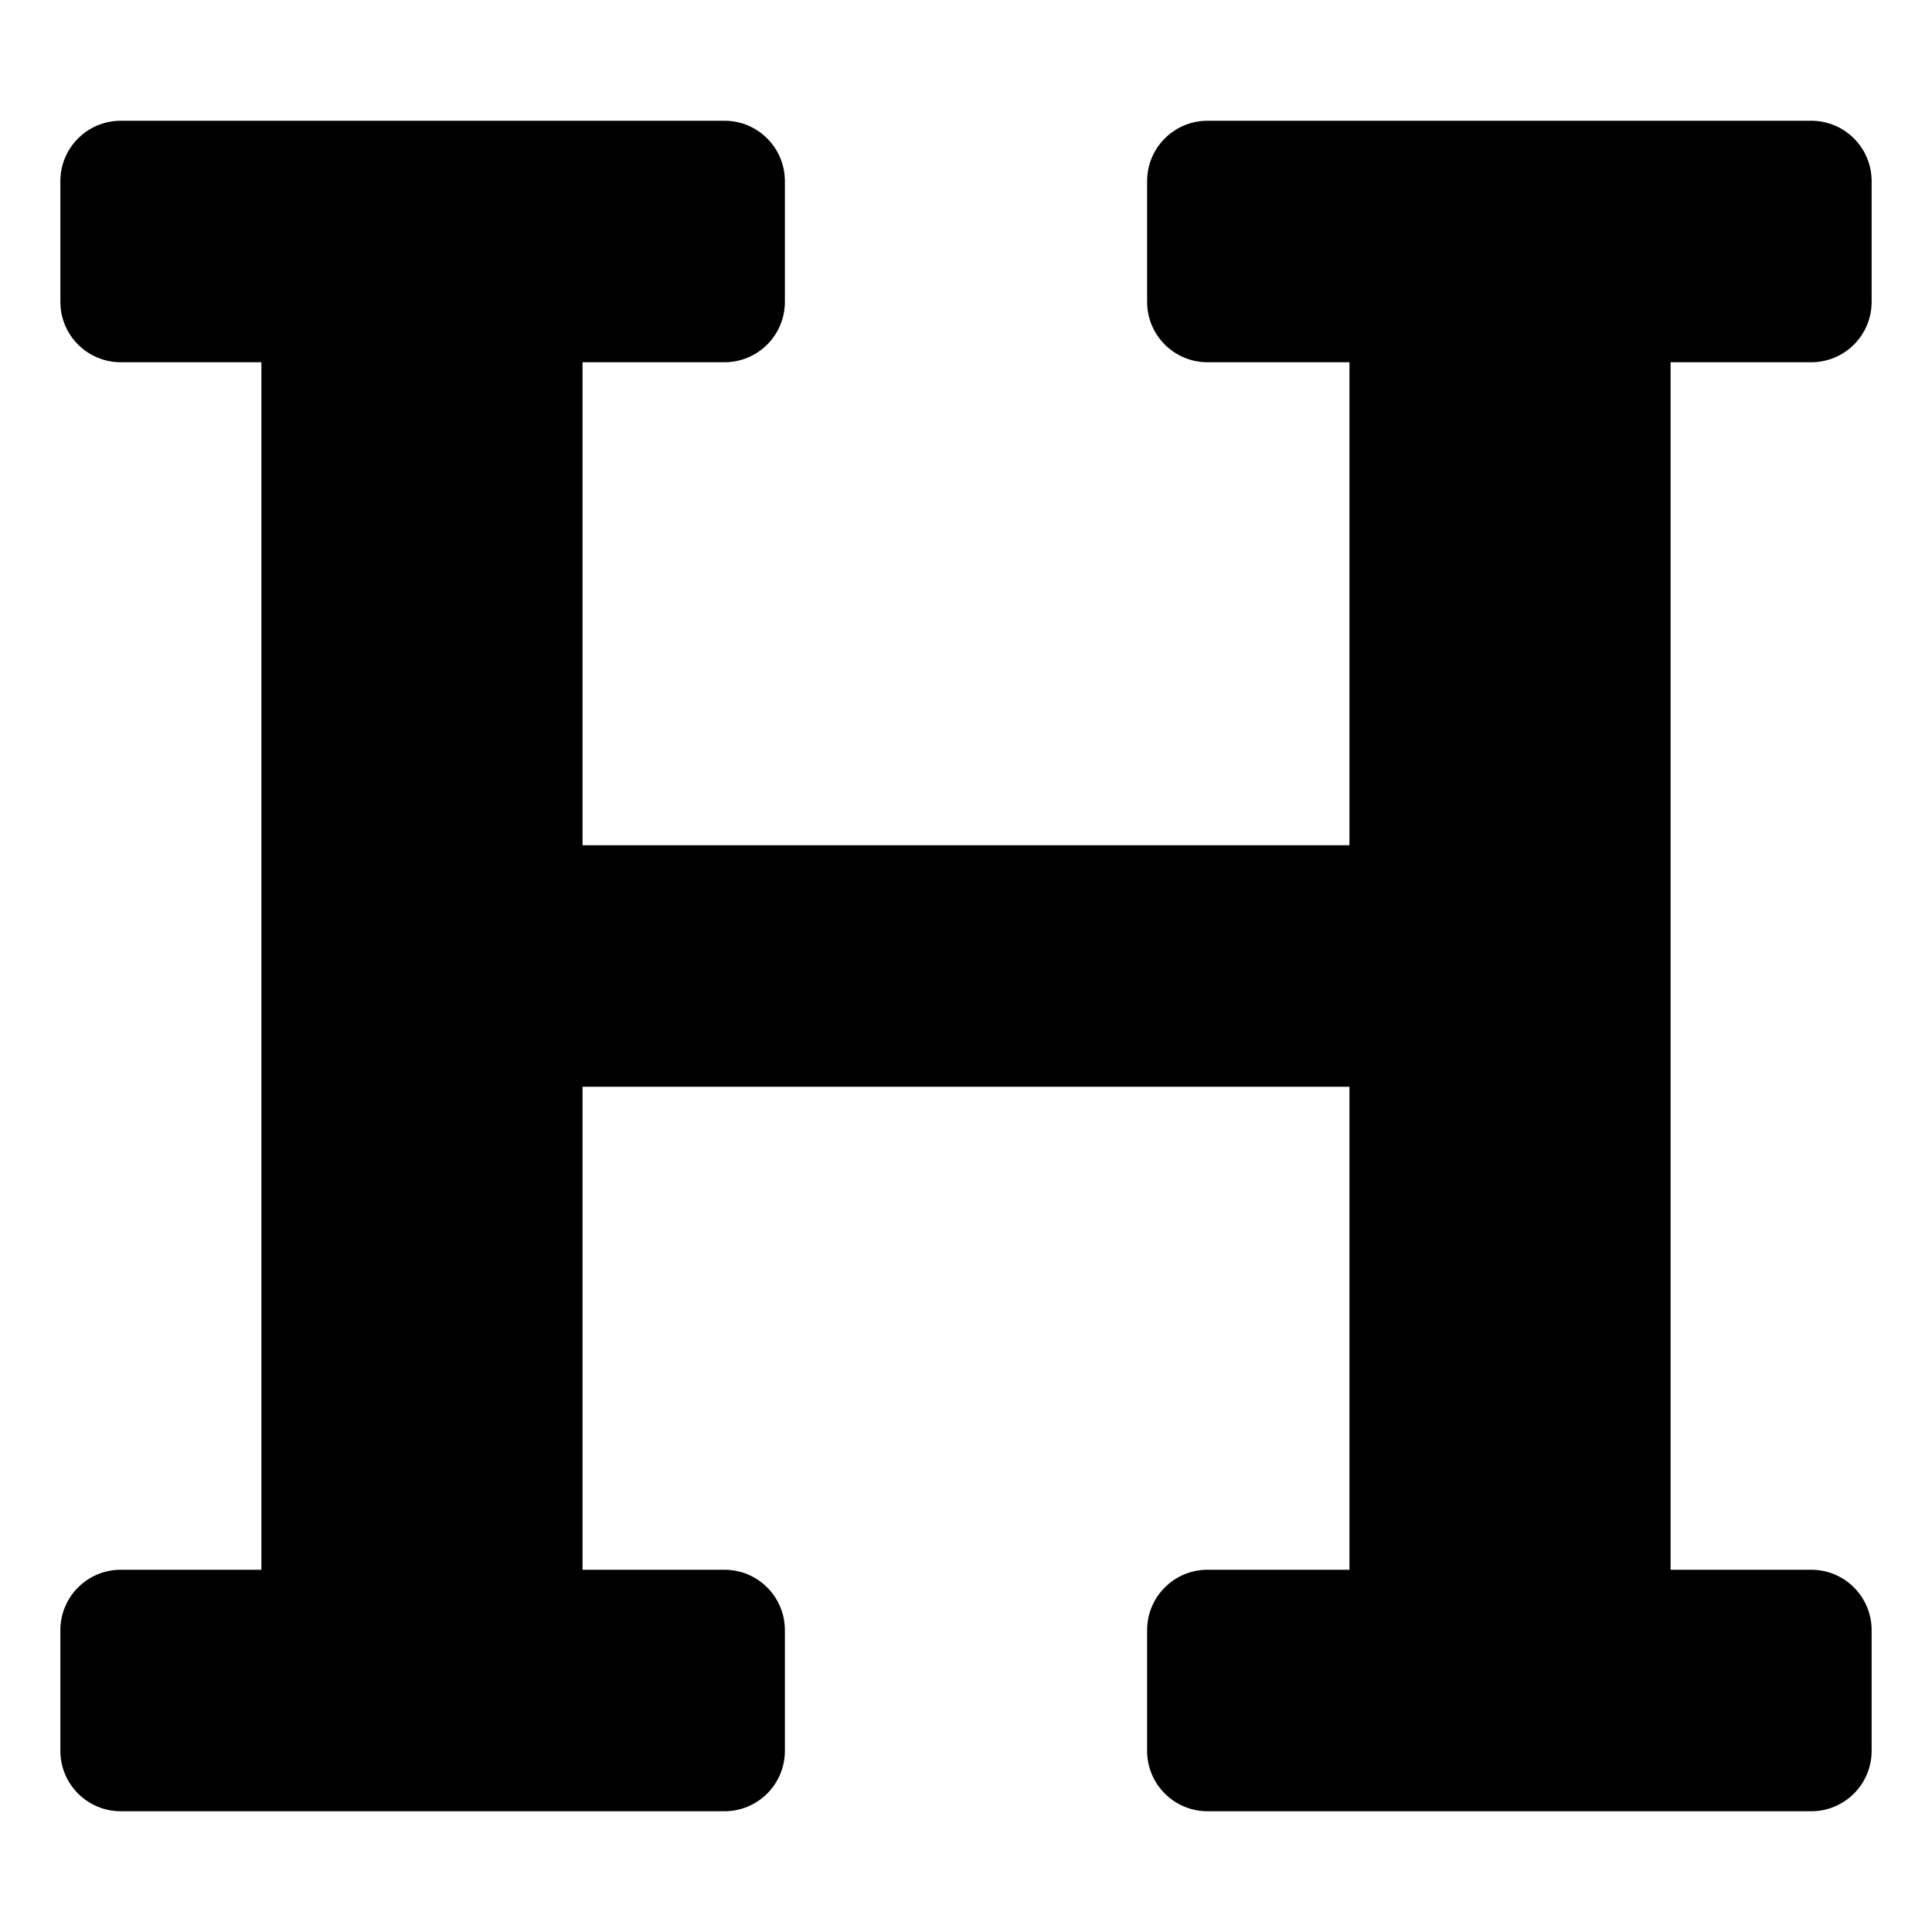
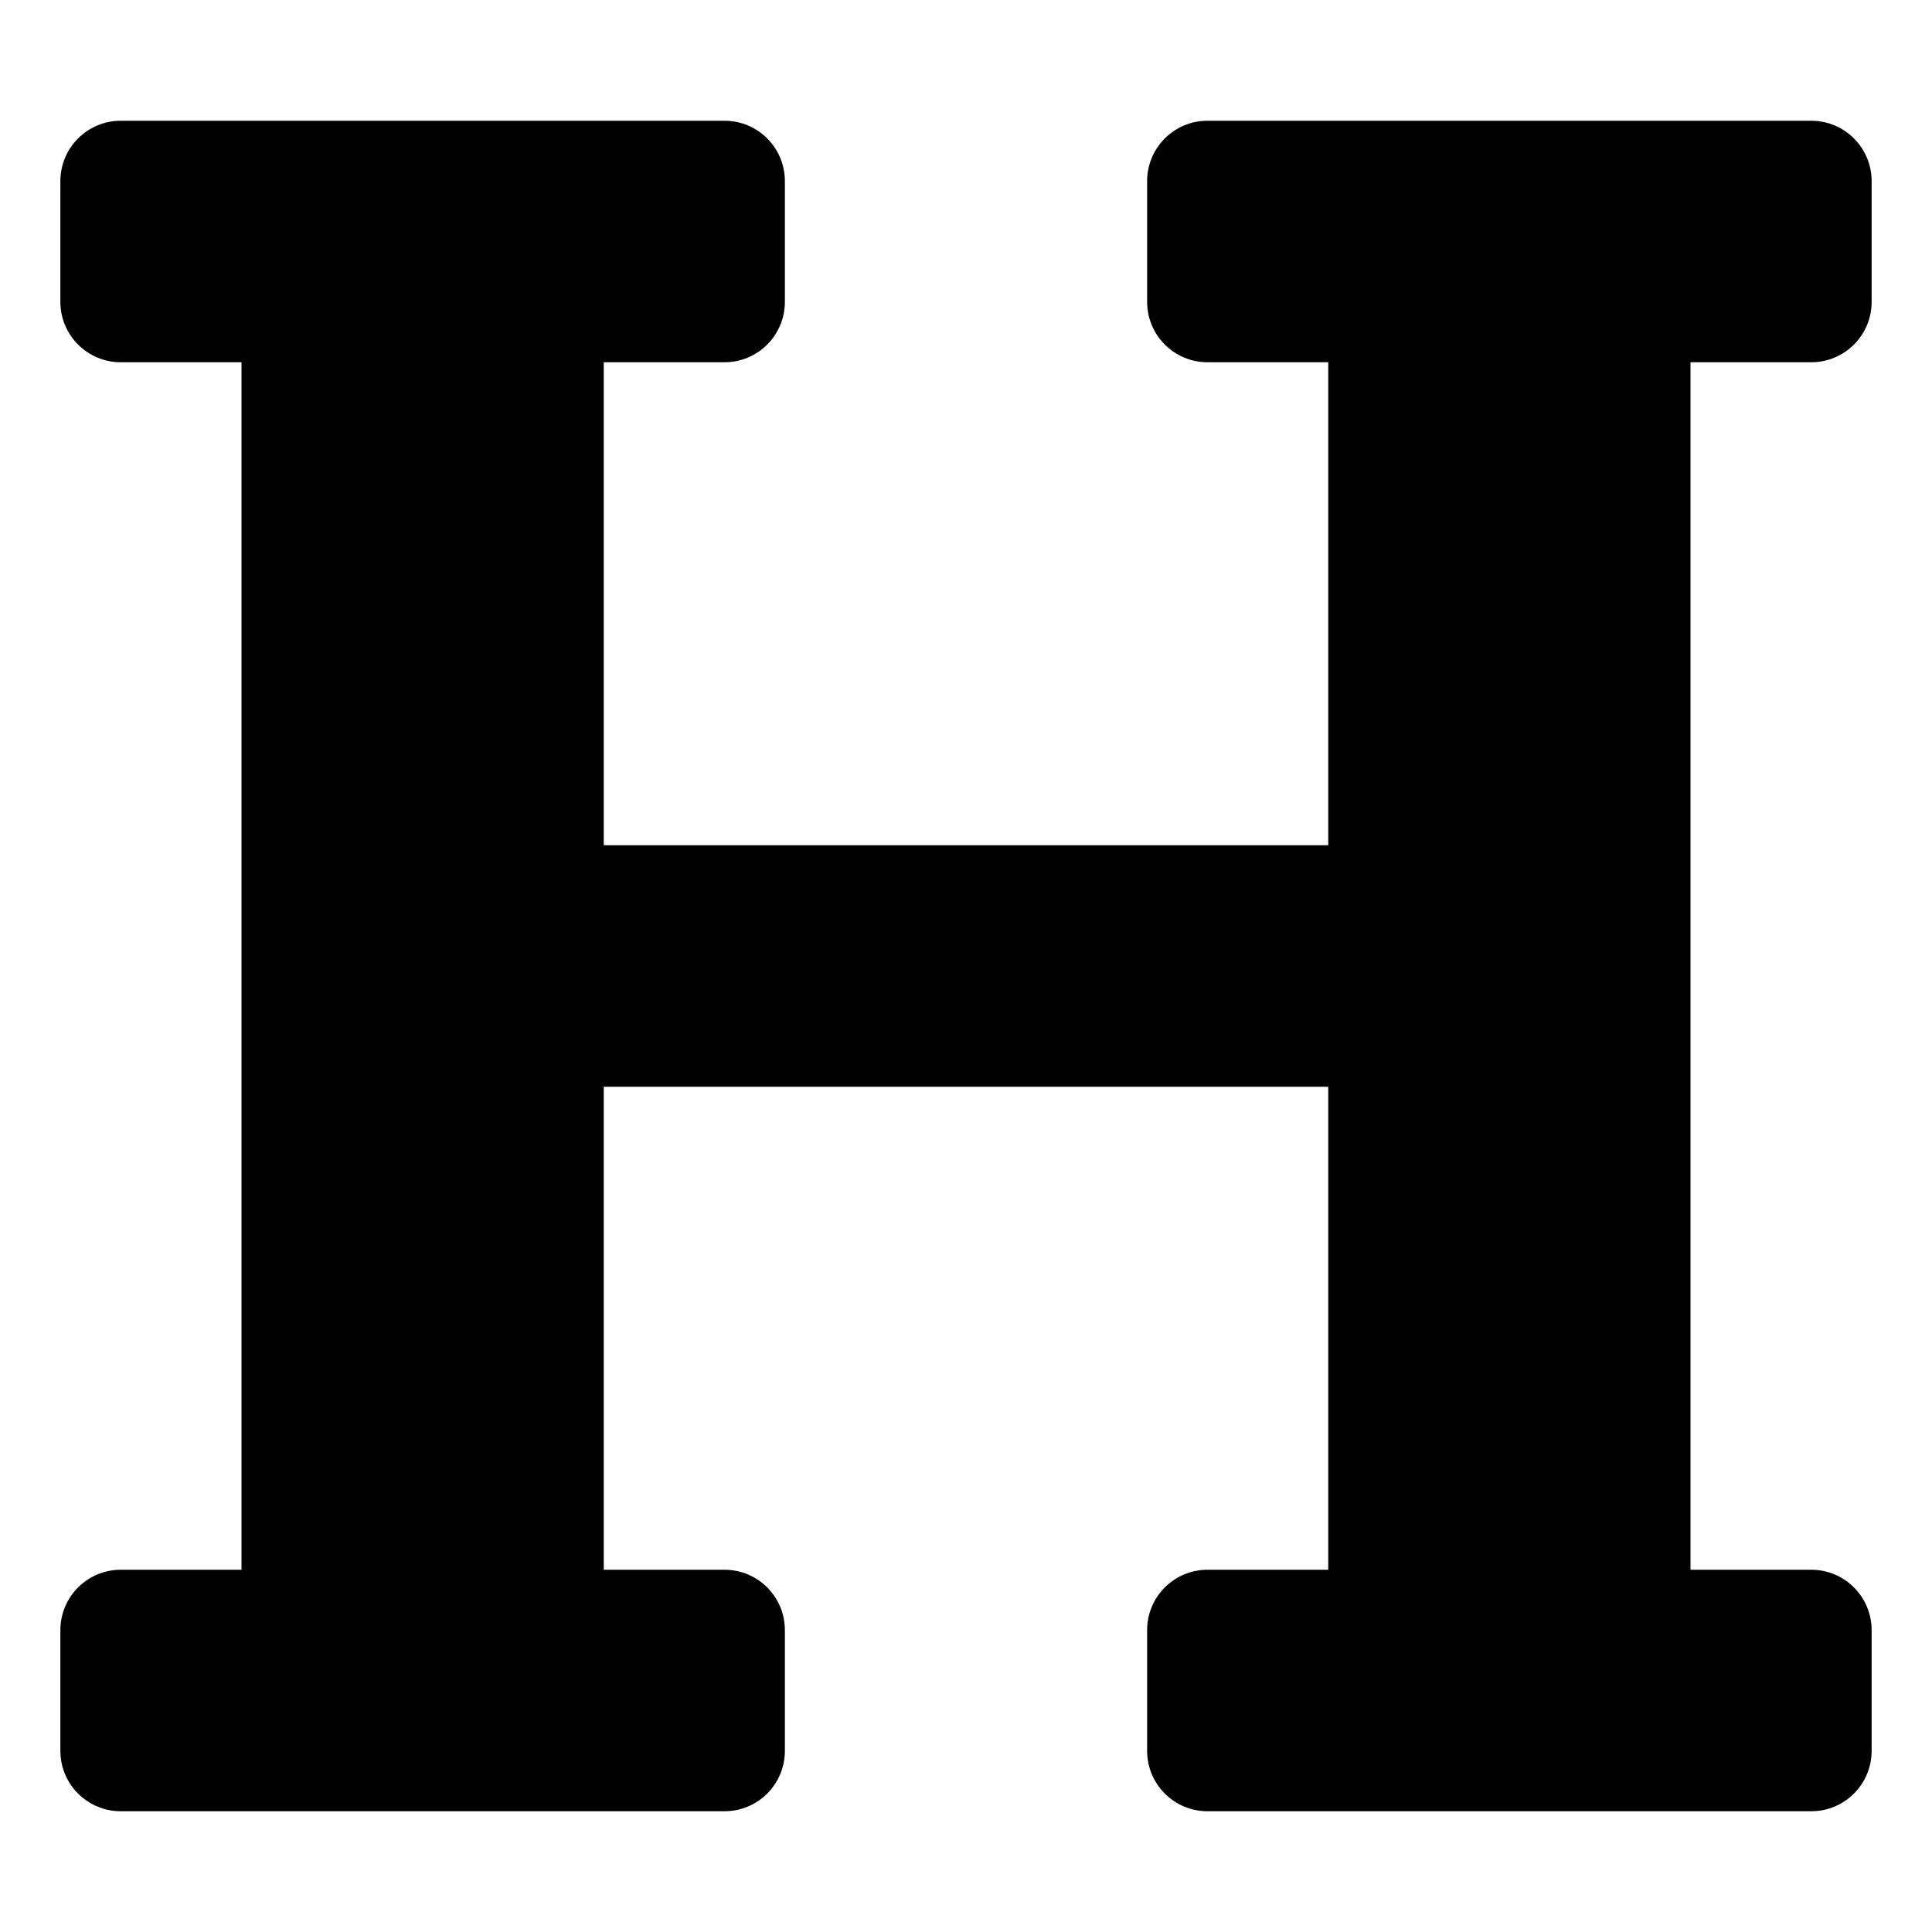
<svg xmlns="http://www.w3.org/2000/svg" viewBox="0 0 512 512">
-   <path d="M496 80V48c0-8.837-7.163-16-16-16H320c-8.837 0-16 7.163-16 16v32c0 8.837 7.163 16 16 16h37.621v128H154.379V96H192c8.837 0 16-7.163 16-16V48c0-8.837-7.163-16-16-16H32c-8.837 0-16 7.163-16 16v32c0 8.837 7.163 16 16 16h37.275v320H32c-8.837 0-16 7.163-16 16v32c0 8.837 7.163 16 16 16h160c8.837 0 16-7.163 16-16v-32c0-8.837-7.163-16-16-16h-37.621V288H357.62v128H320c-8.837 0-16 7.163-16 16v32c0 8.837 7.163 16 16 16h160c8.837 0 16-7.163 16-16v-32c0-8.837-7.163-16-16-16h-37.275V96H480c8.837 0 16-7.163 16-16z" />
+   <path d="M448 96v320h32a16 16 0 0 1 16 16v32a16 16 0 0 1-16 16H320a16 16 0 0 1-16-16v-32a16 16 0 0 1 16-16h32V288H160v128h32a16 16 0 0 1 16 16v32a16 16 0 0 1-16 16H32a16 16 0 0 1-16-16v-32a16 16 0 0 1 16-16h32V96H32a16 16 0 0 1-16-16V48a16 16 0 0 1 16-16h160a16 16 0 0 1 16 16v32a16 16 0 0 1-16 16h-32v128h192V96h-32a16 16 0 0 1-16-16V48a16 16 0 0 1 16-16h160a16 16 0 0 1 16 16v32a16 16 0 0 1-16 16z" />
</svg>
